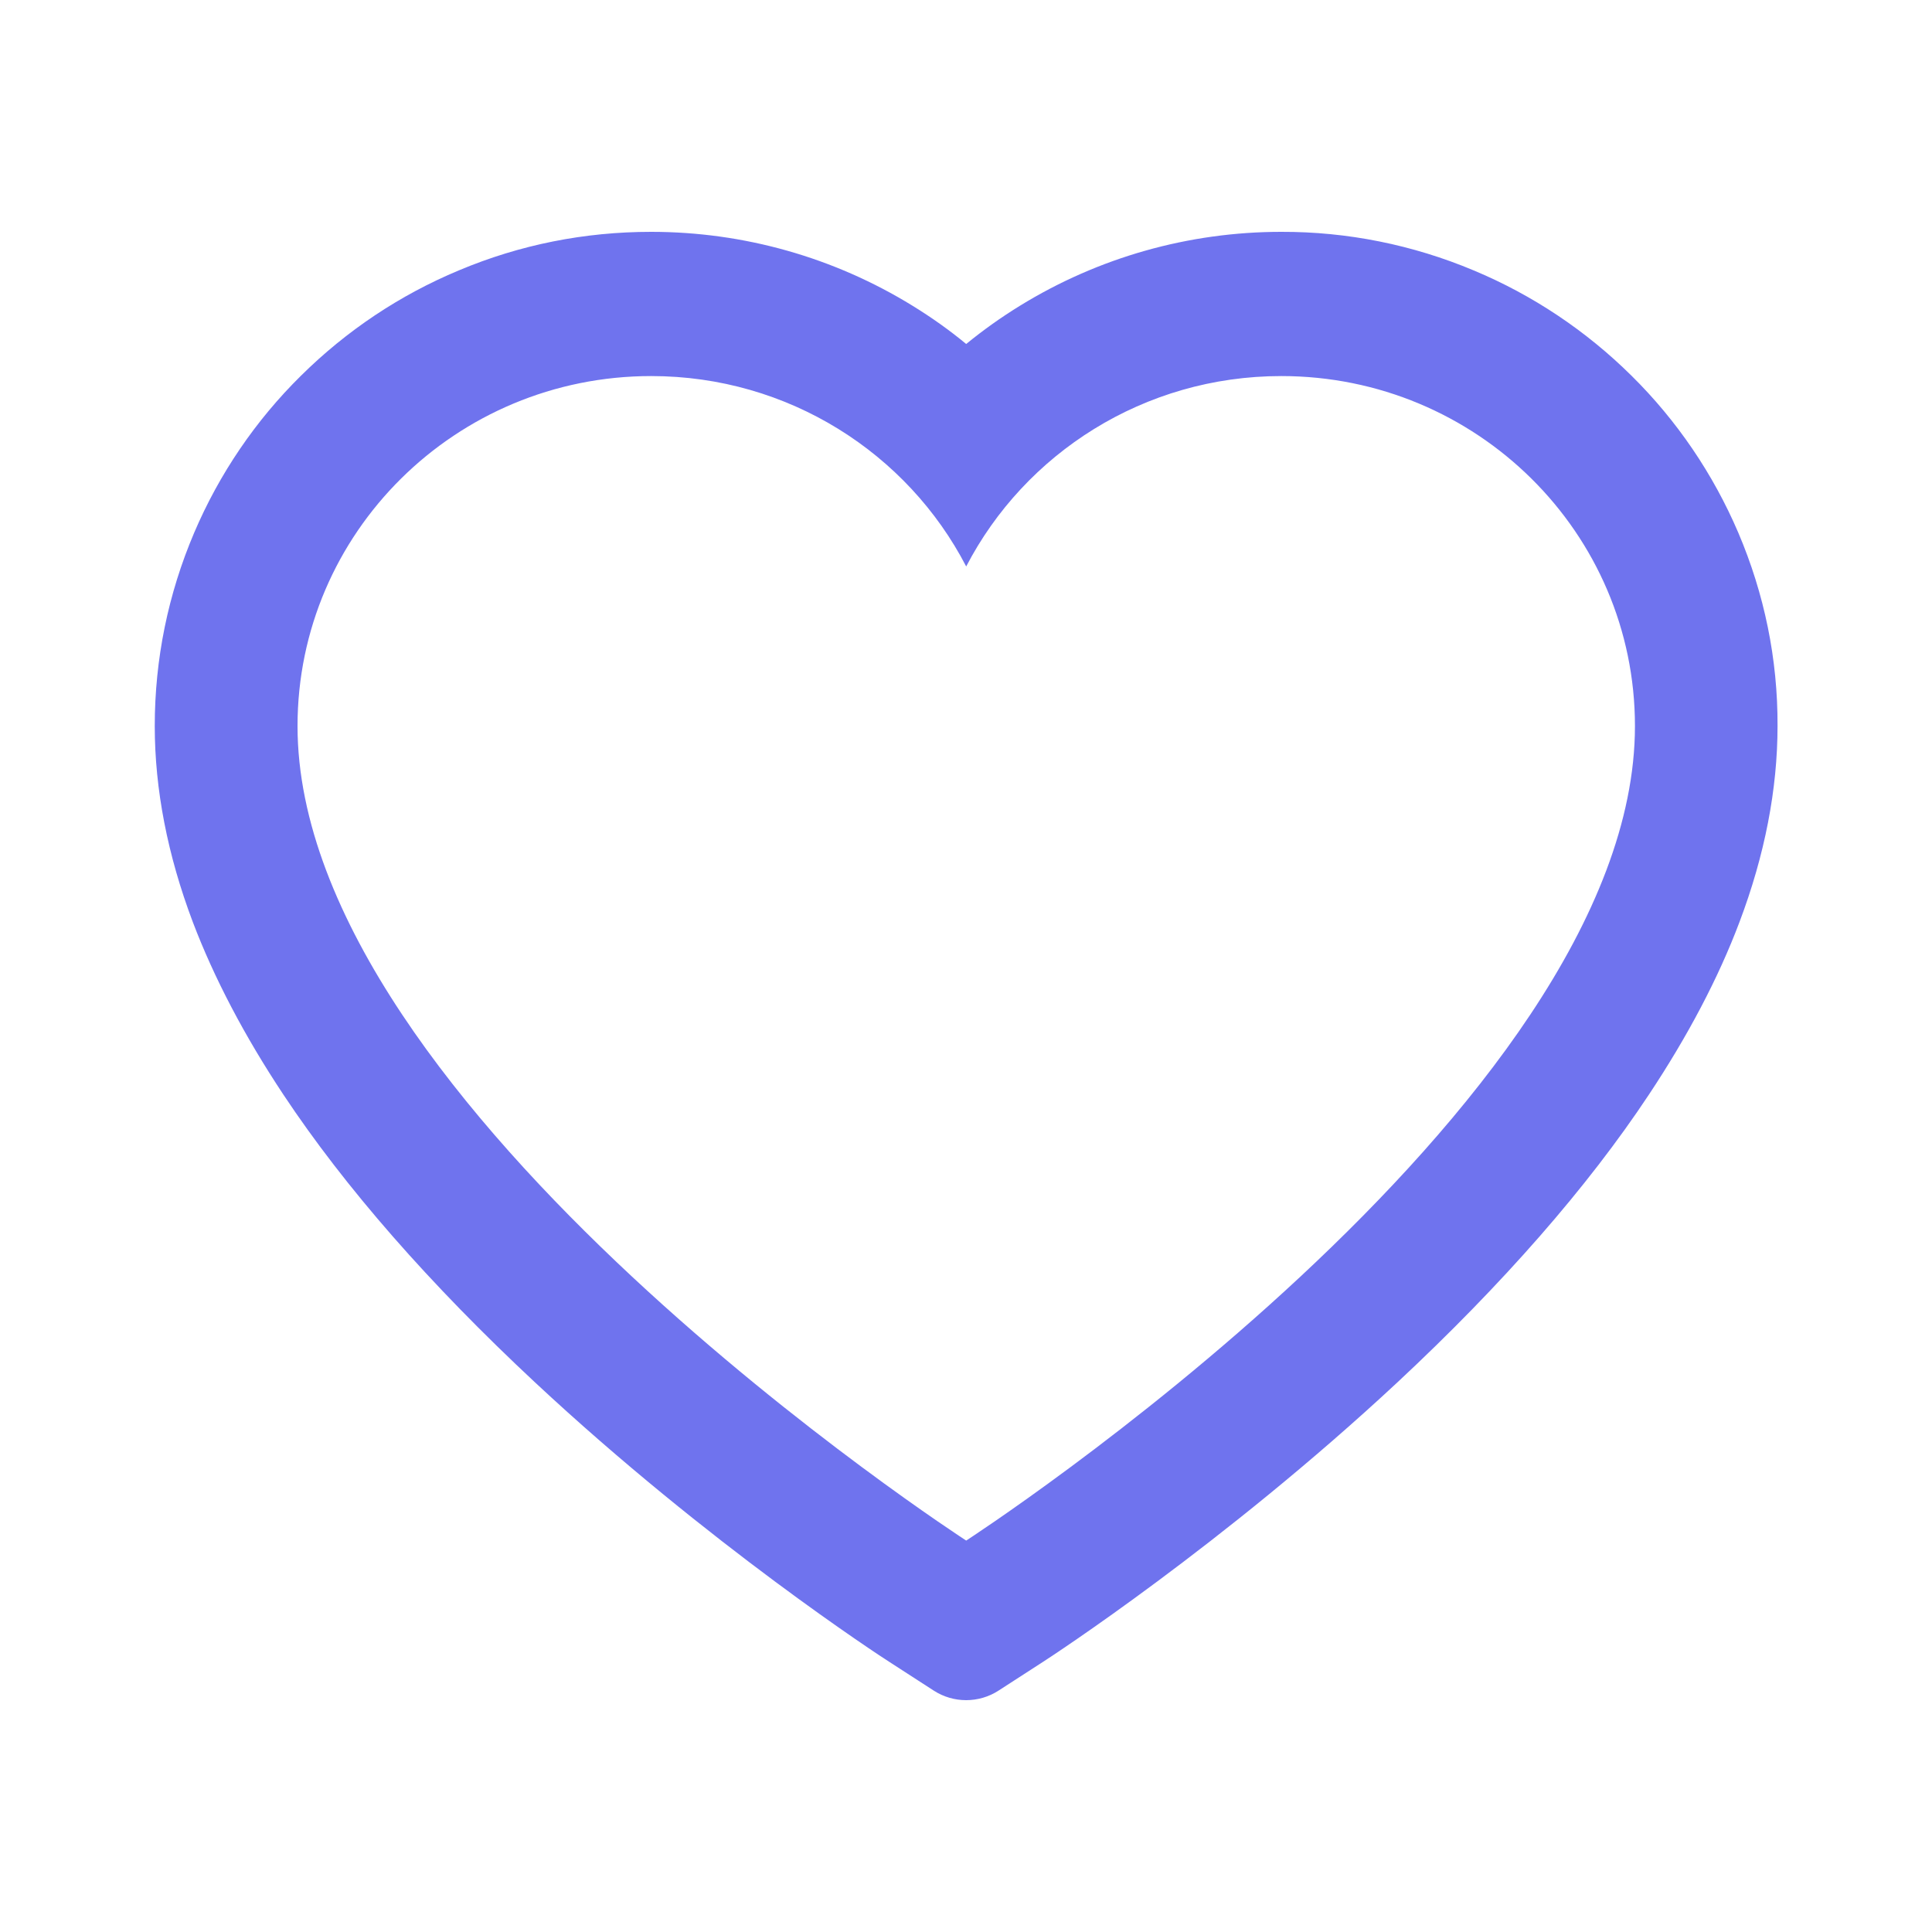
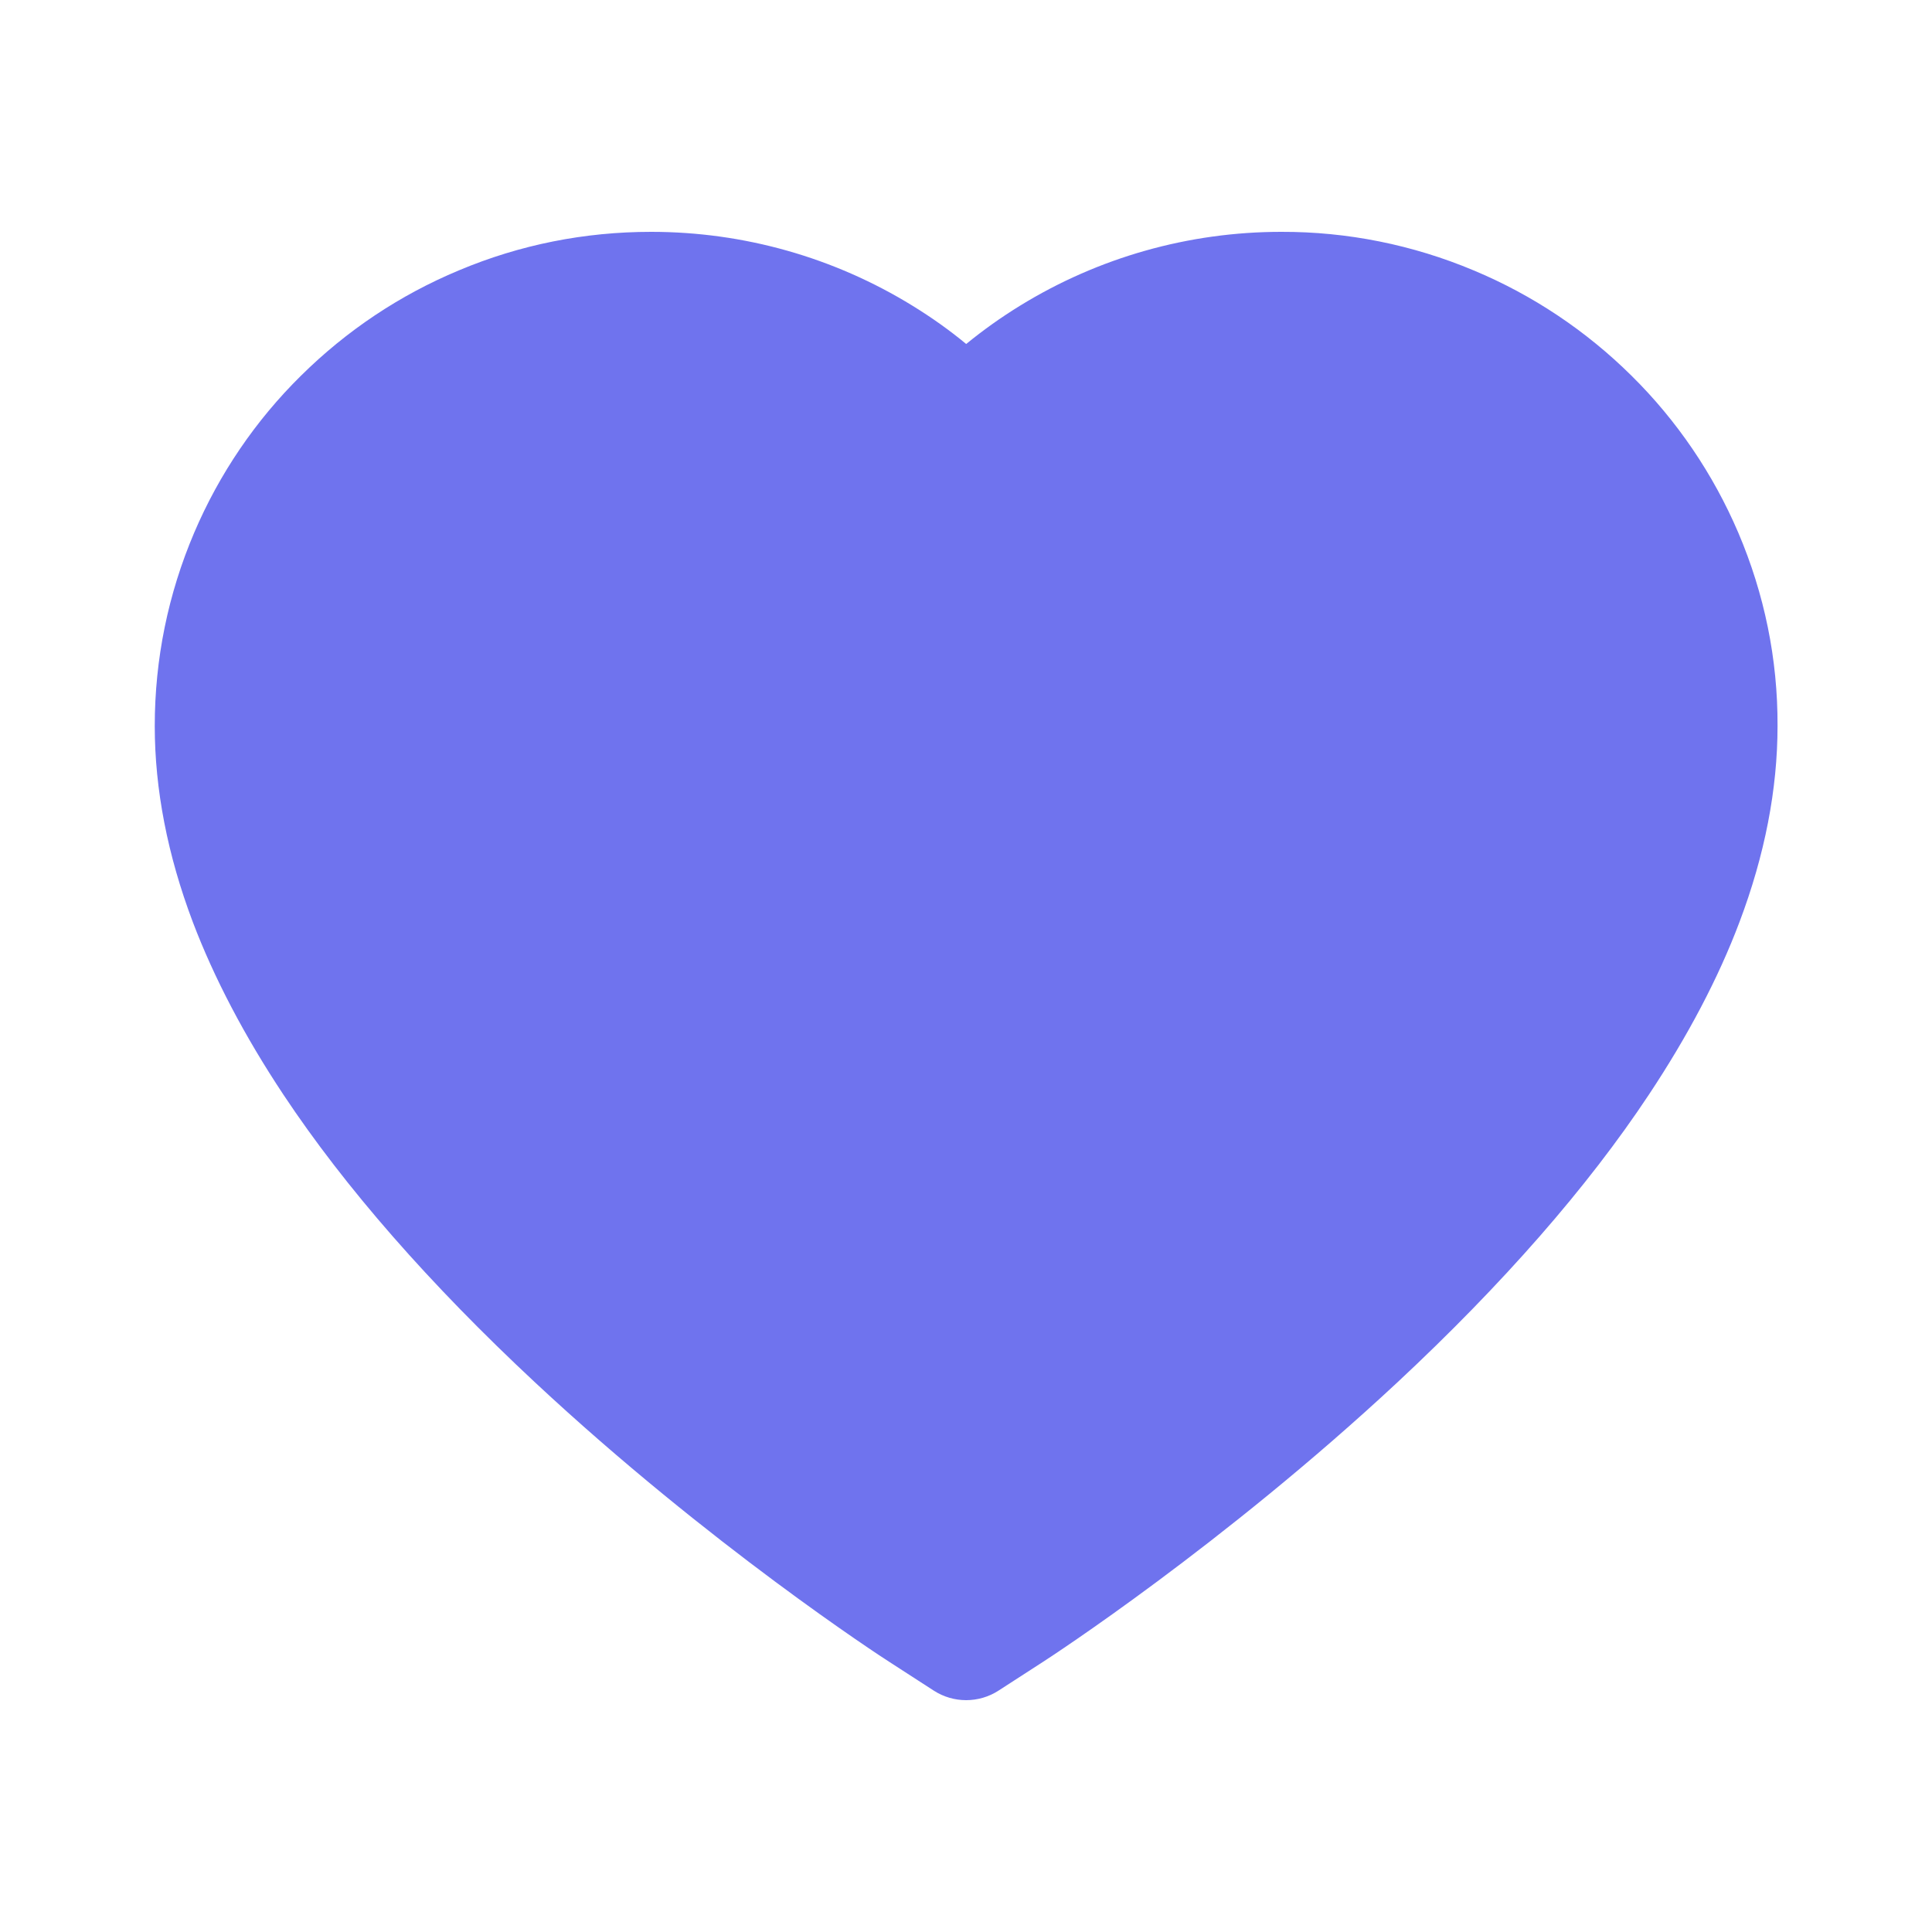
<svg xmlns="http://www.w3.org/2000/svg" width="20" height="20" viewBox="0 0 20 20" fill="none">
  <path d="M17.995 5.515C17.734 4.905 17.359 4.353 16.889 3.889C16.418 3.423 15.864 3.053 15.255 2.799C14.624 2.534 13.947 2.398 13.264 2.4C12.305 2.4 11.37 2.665 10.557 3.166C10.362 3.286 10.178 3.417 10.002 3.561C9.828 3.417 9.643 3.286 9.448 3.166C8.635 2.665 7.7 2.4 6.741 2.4C6.051 2.4 5.382 2.533 4.75 2.799C4.139 3.054 3.589 3.421 3.116 3.889C2.646 4.352 2.27 4.905 2.01 5.515C1.74 6.149 1.602 6.823 1.602 7.516C1.602 8.17 1.734 8.852 1.996 9.545C2.216 10.124 2.531 10.725 2.934 11.332C3.572 12.293 4.449 13.294 5.538 14.31C7.342 15.993 9.129 17.155 9.205 17.203L9.666 17.501C9.87 17.633 10.133 17.633 10.337 17.501L10.798 17.203C10.874 17.154 12.659 15.993 14.466 14.31C15.555 13.294 16.432 12.293 17.069 11.332C17.472 10.725 17.789 10.124 18.007 9.545C18.269 8.852 18.401 8.17 18.401 7.516C18.404 6.823 18.265 6.149 17.995 5.515ZM10.002 15.948C10.002 15.948 3.08 11.468 3.08 7.516C3.08 5.515 4.719 3.893 6.741 3.893C8.163 3.893 9.396 4.694 10.002 5.864C10.609 4.694 11.842 3.893 13.264 3.893C15.286 3.893 16.925 5.515 16.925 7.516C16.925 11.468 10.002 15.948 10.002 15.948Z" fill="#6F73EE" />
+   <path d="M4 4C6.099 2.601 8.352 3.395 9.553 4.174C9.896 4.021 10.633 3.804 12 3.5C16.5 2.5 16.5 5 17.5 6.5C18.3 7.7 17.167 10 16.5 11L10 17L3 10.5C2.333 9 1.6 5.6 4 4Z" fill="#6F73EE" />
</svg>
